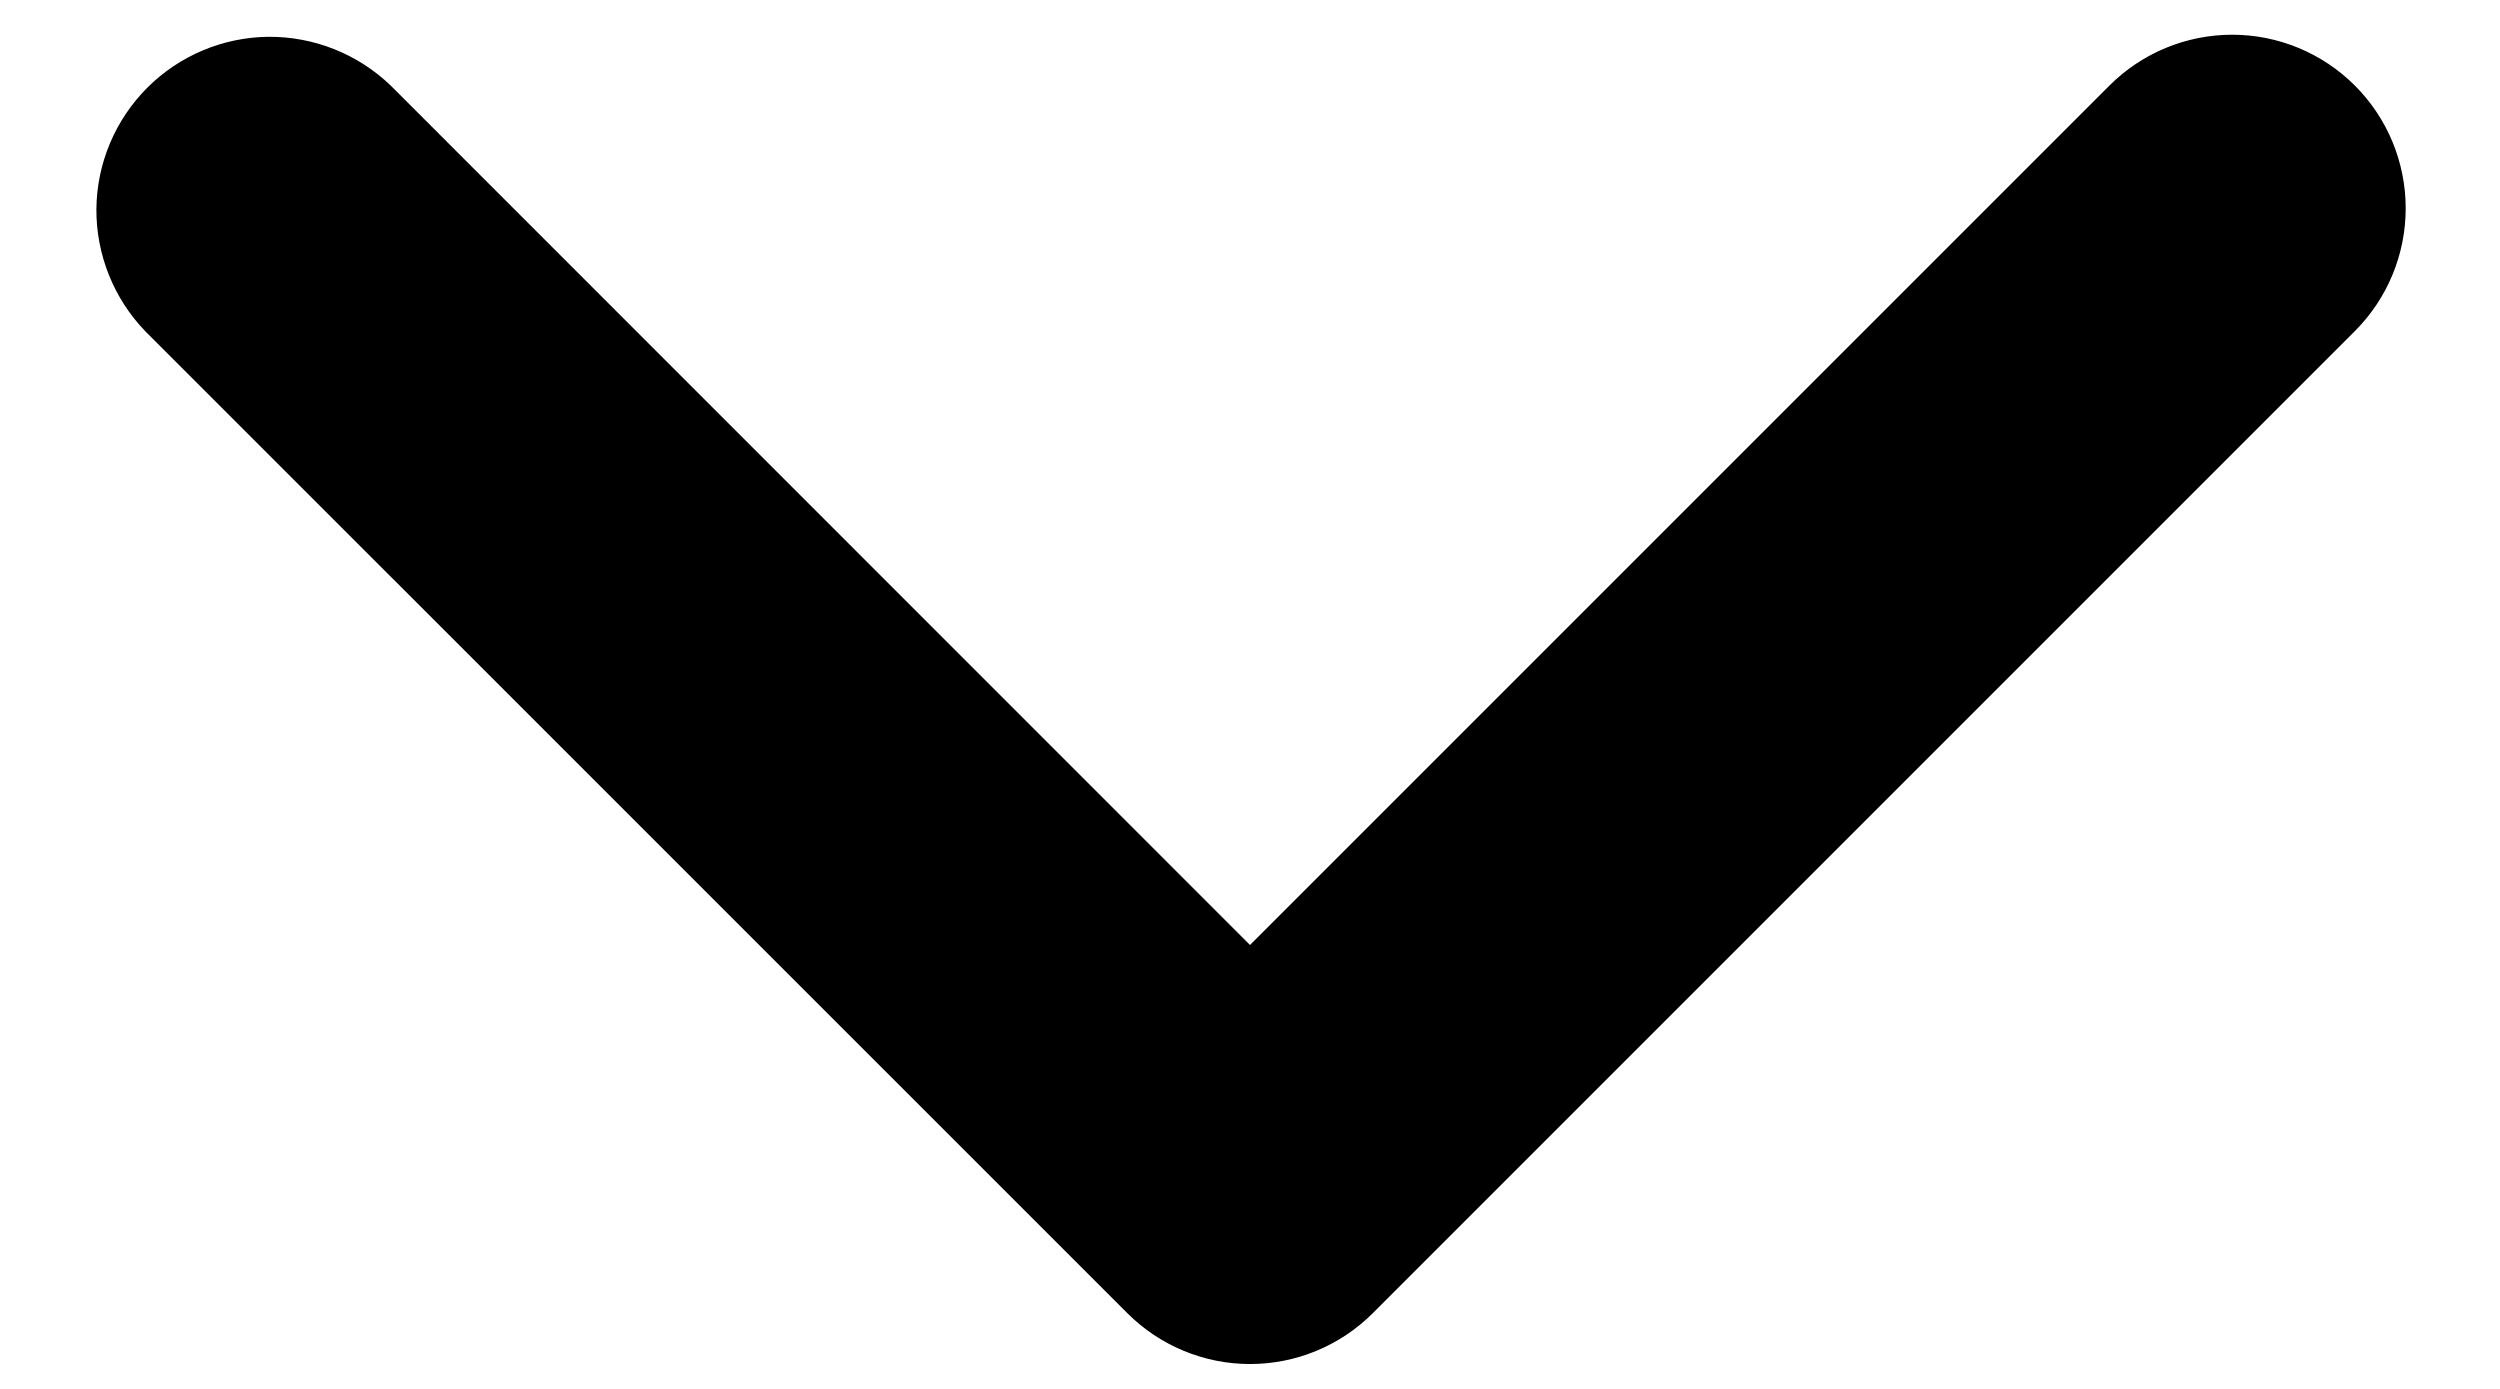
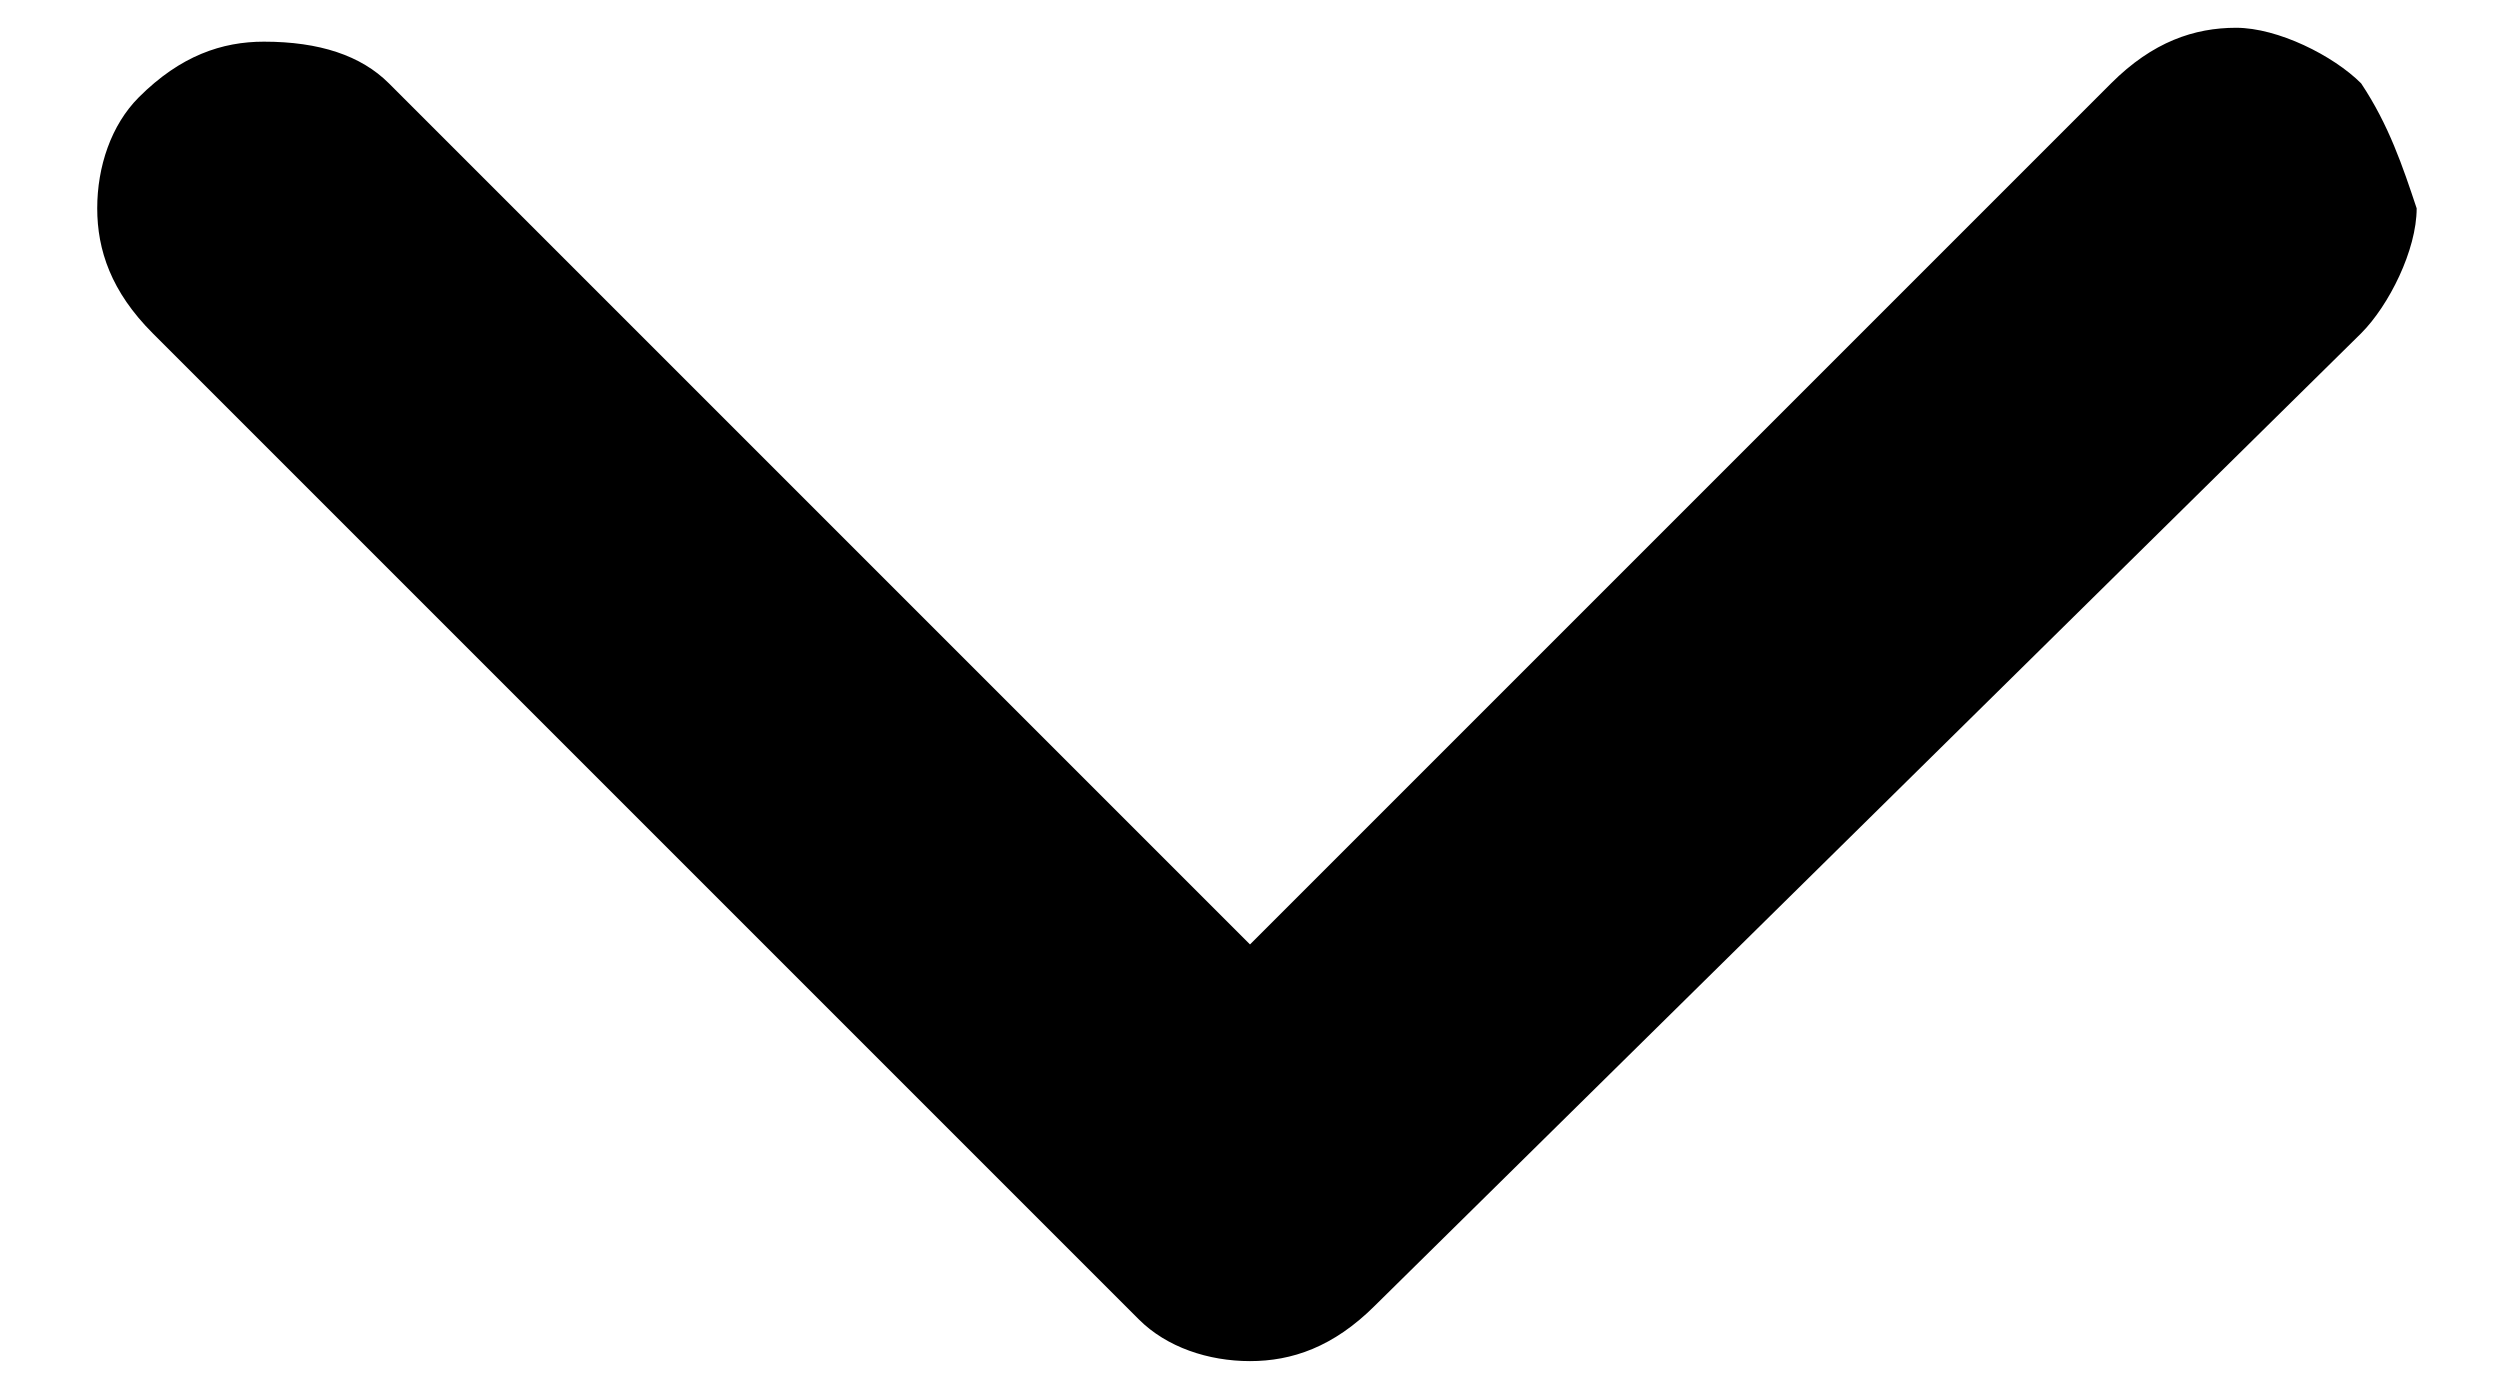
- <svg xmlns="http://www.w3.org/2000/svg" width="18" height="10" viewBox="0 0 18 10" fill="none">
-   <path d="M16.955 0.616C16.721 0.382 16.403 0.25 16.072 0.25C15.74 0.25 15.422 0.382 15.188 0.616L9 6.804L2.813 0.616C2.577 0.389 2.261 0.263 1.934 0.265C1.606 0.268 1.292 0.4 1.061 0.631C0.829 0.863 0.697 1.177 0.694 1.505C0.692 1.832 0.818 2.148 1.045 2.384L8.117 9.455C8.351 9.689 8.669 9.821 9 9.821C9.332 9.821 9.65 9.689 9.884 9.455L16.955 2.384C17.19 2.149 17.321 1.831 17.321 1.5C17.321 1.169 17.19 0.851 16.955 0.616V0.616Z" fill="black" />
+ <svg xmlns="http://www.w3.org/2000/svg" width="18" height="10" version="1.1" id="Layer_1" x="0px" y="0px" viewBox="0 0 18 10" style="enable-background:new 0 0 18 10;" xml:space="preserve">
+   <path d="M17,0.6c-0.2-0.2-0.6-0.4-0.9-0.4c-0.3,0-0.6,0.1-0.9,0.4L9,6.8L2.8,0.6C2.6,0.4,2.3,0.3,1.9,0.3c-0.3,0-0.6,0.1-0.9,0.4  C0.8,0.9,0.7,1.2,0.7,1.5c0,0.3,0.1,0.6,0.4,0.9l7.1,7.1C8.4,9.7,8.7,9.8,9,9.8c0.3,0,0.6-0.1,0.9-0.4L17,2.4  c0.2-0.2,0.4-0.6,0.4-0.9C17.3,1.2,17.2,0.9,17,0.6L17,0.6z" />
</svg>
